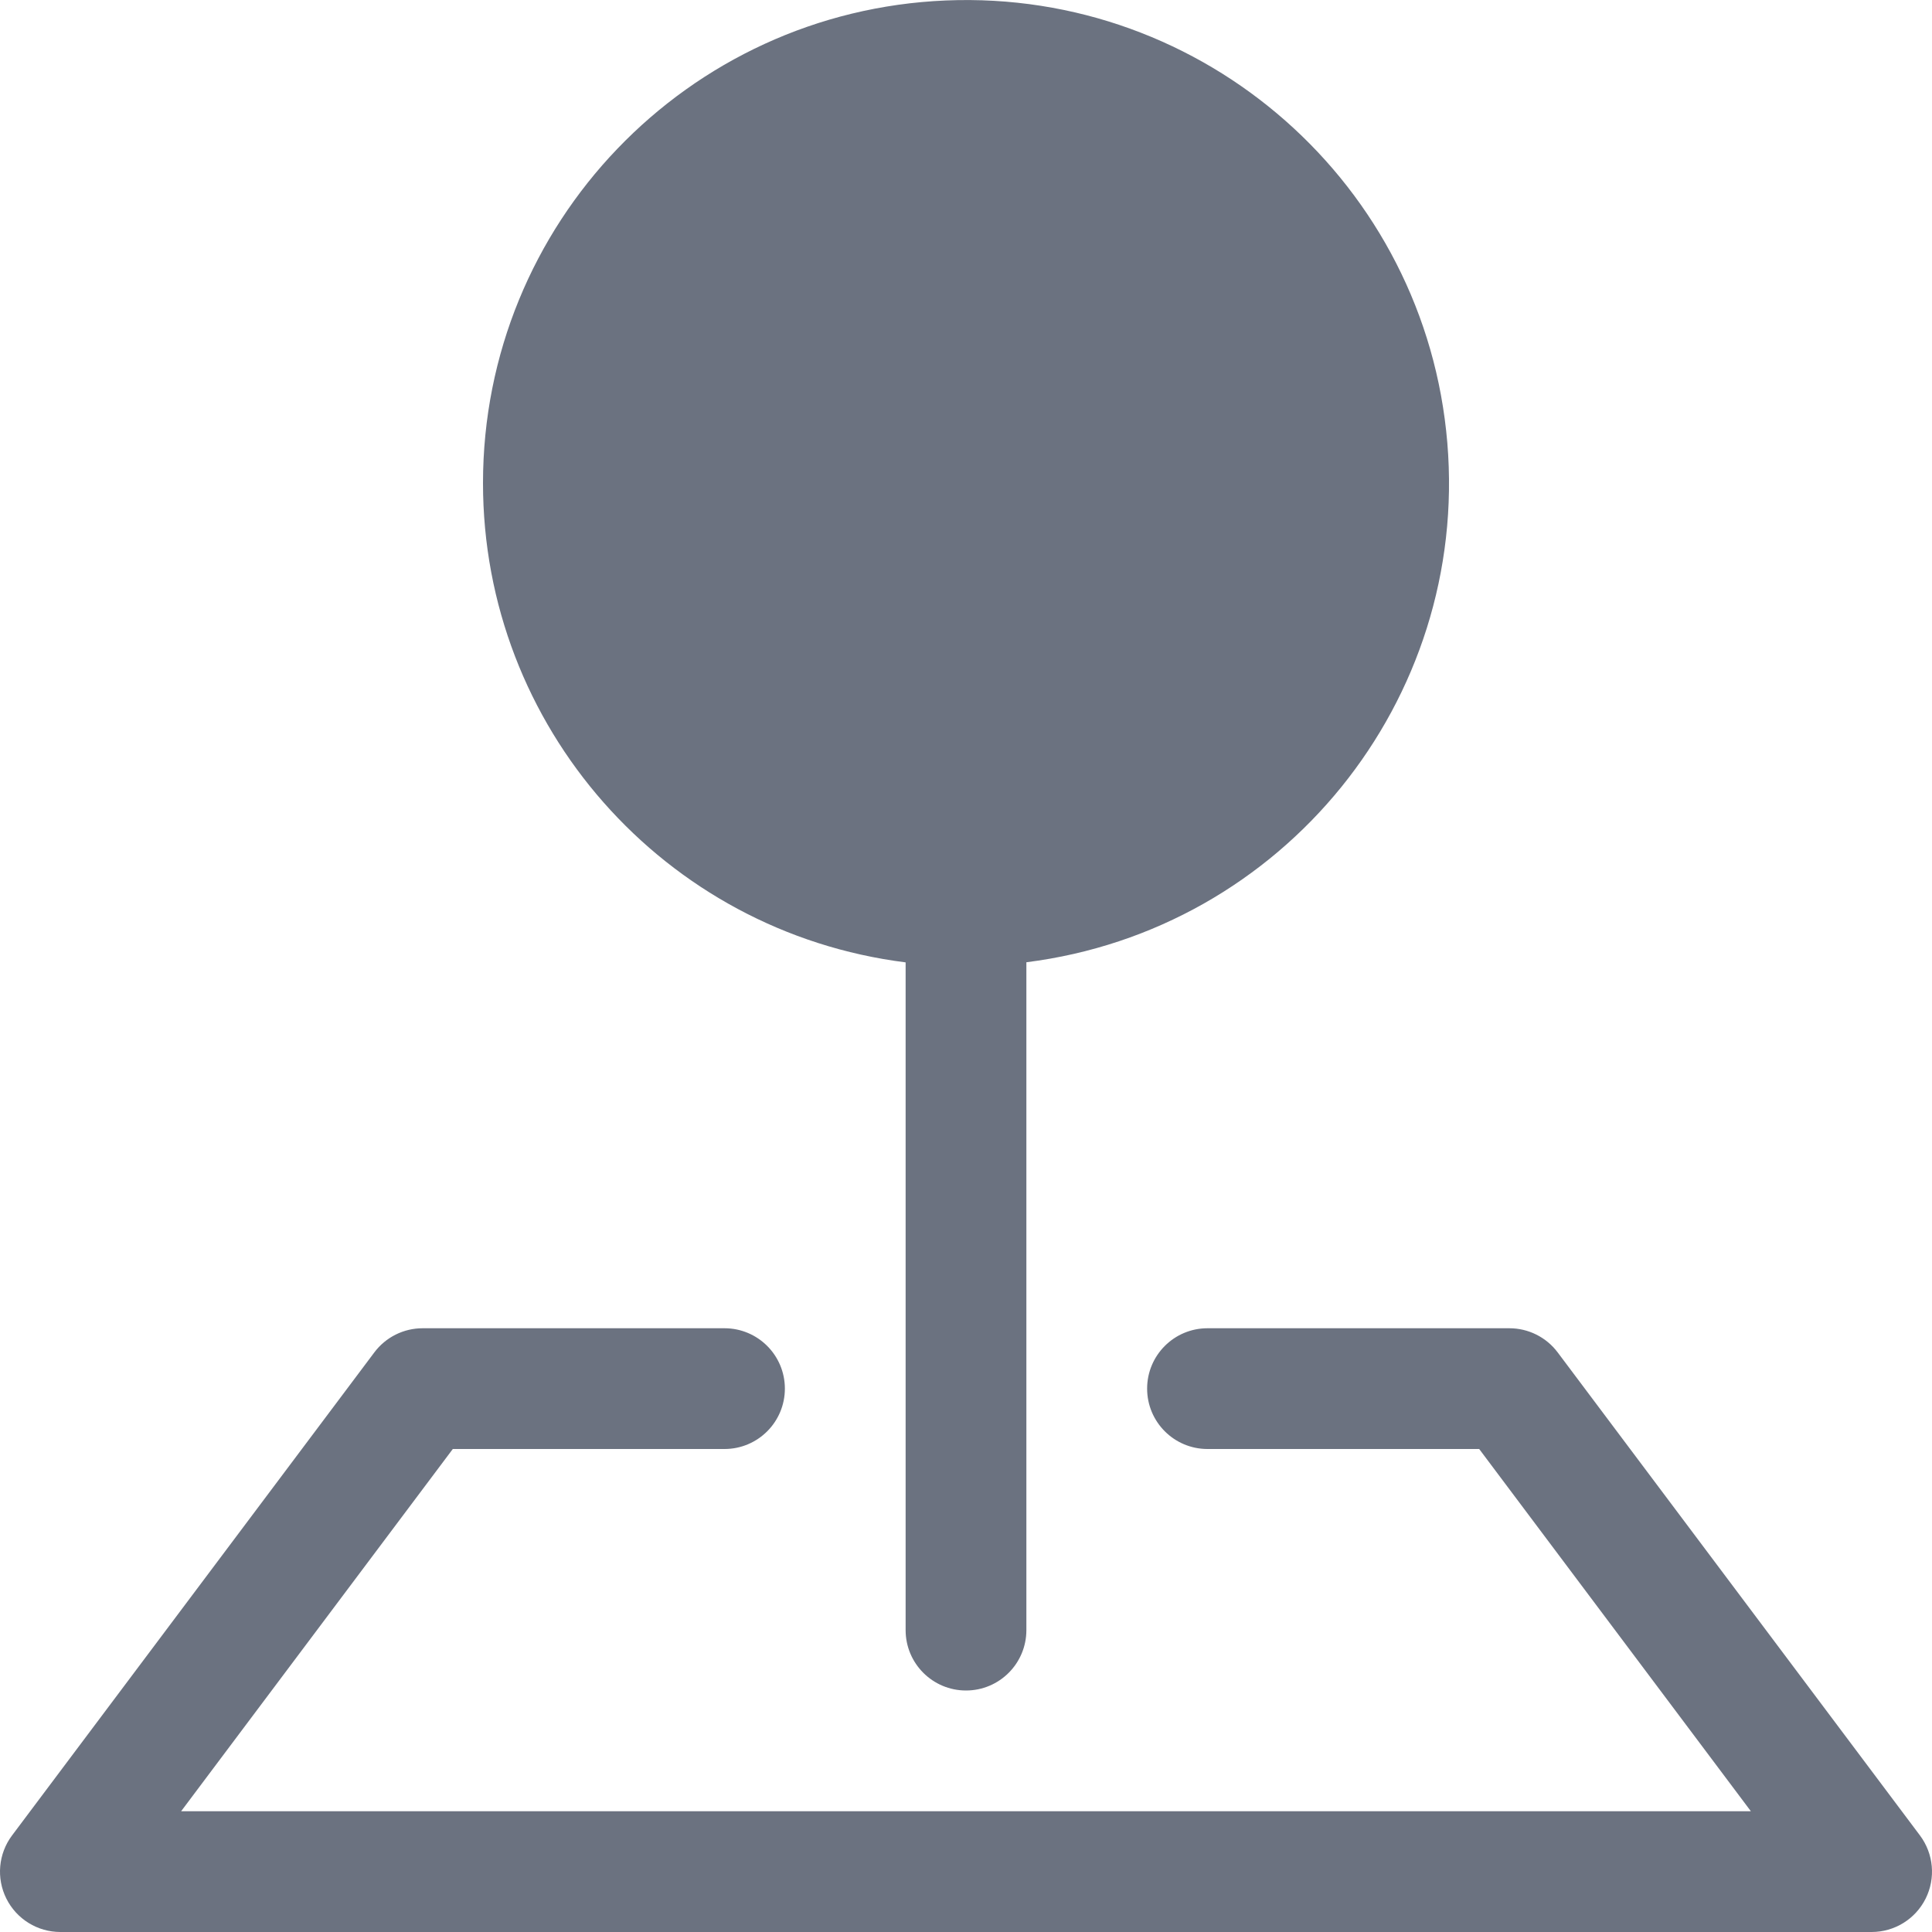
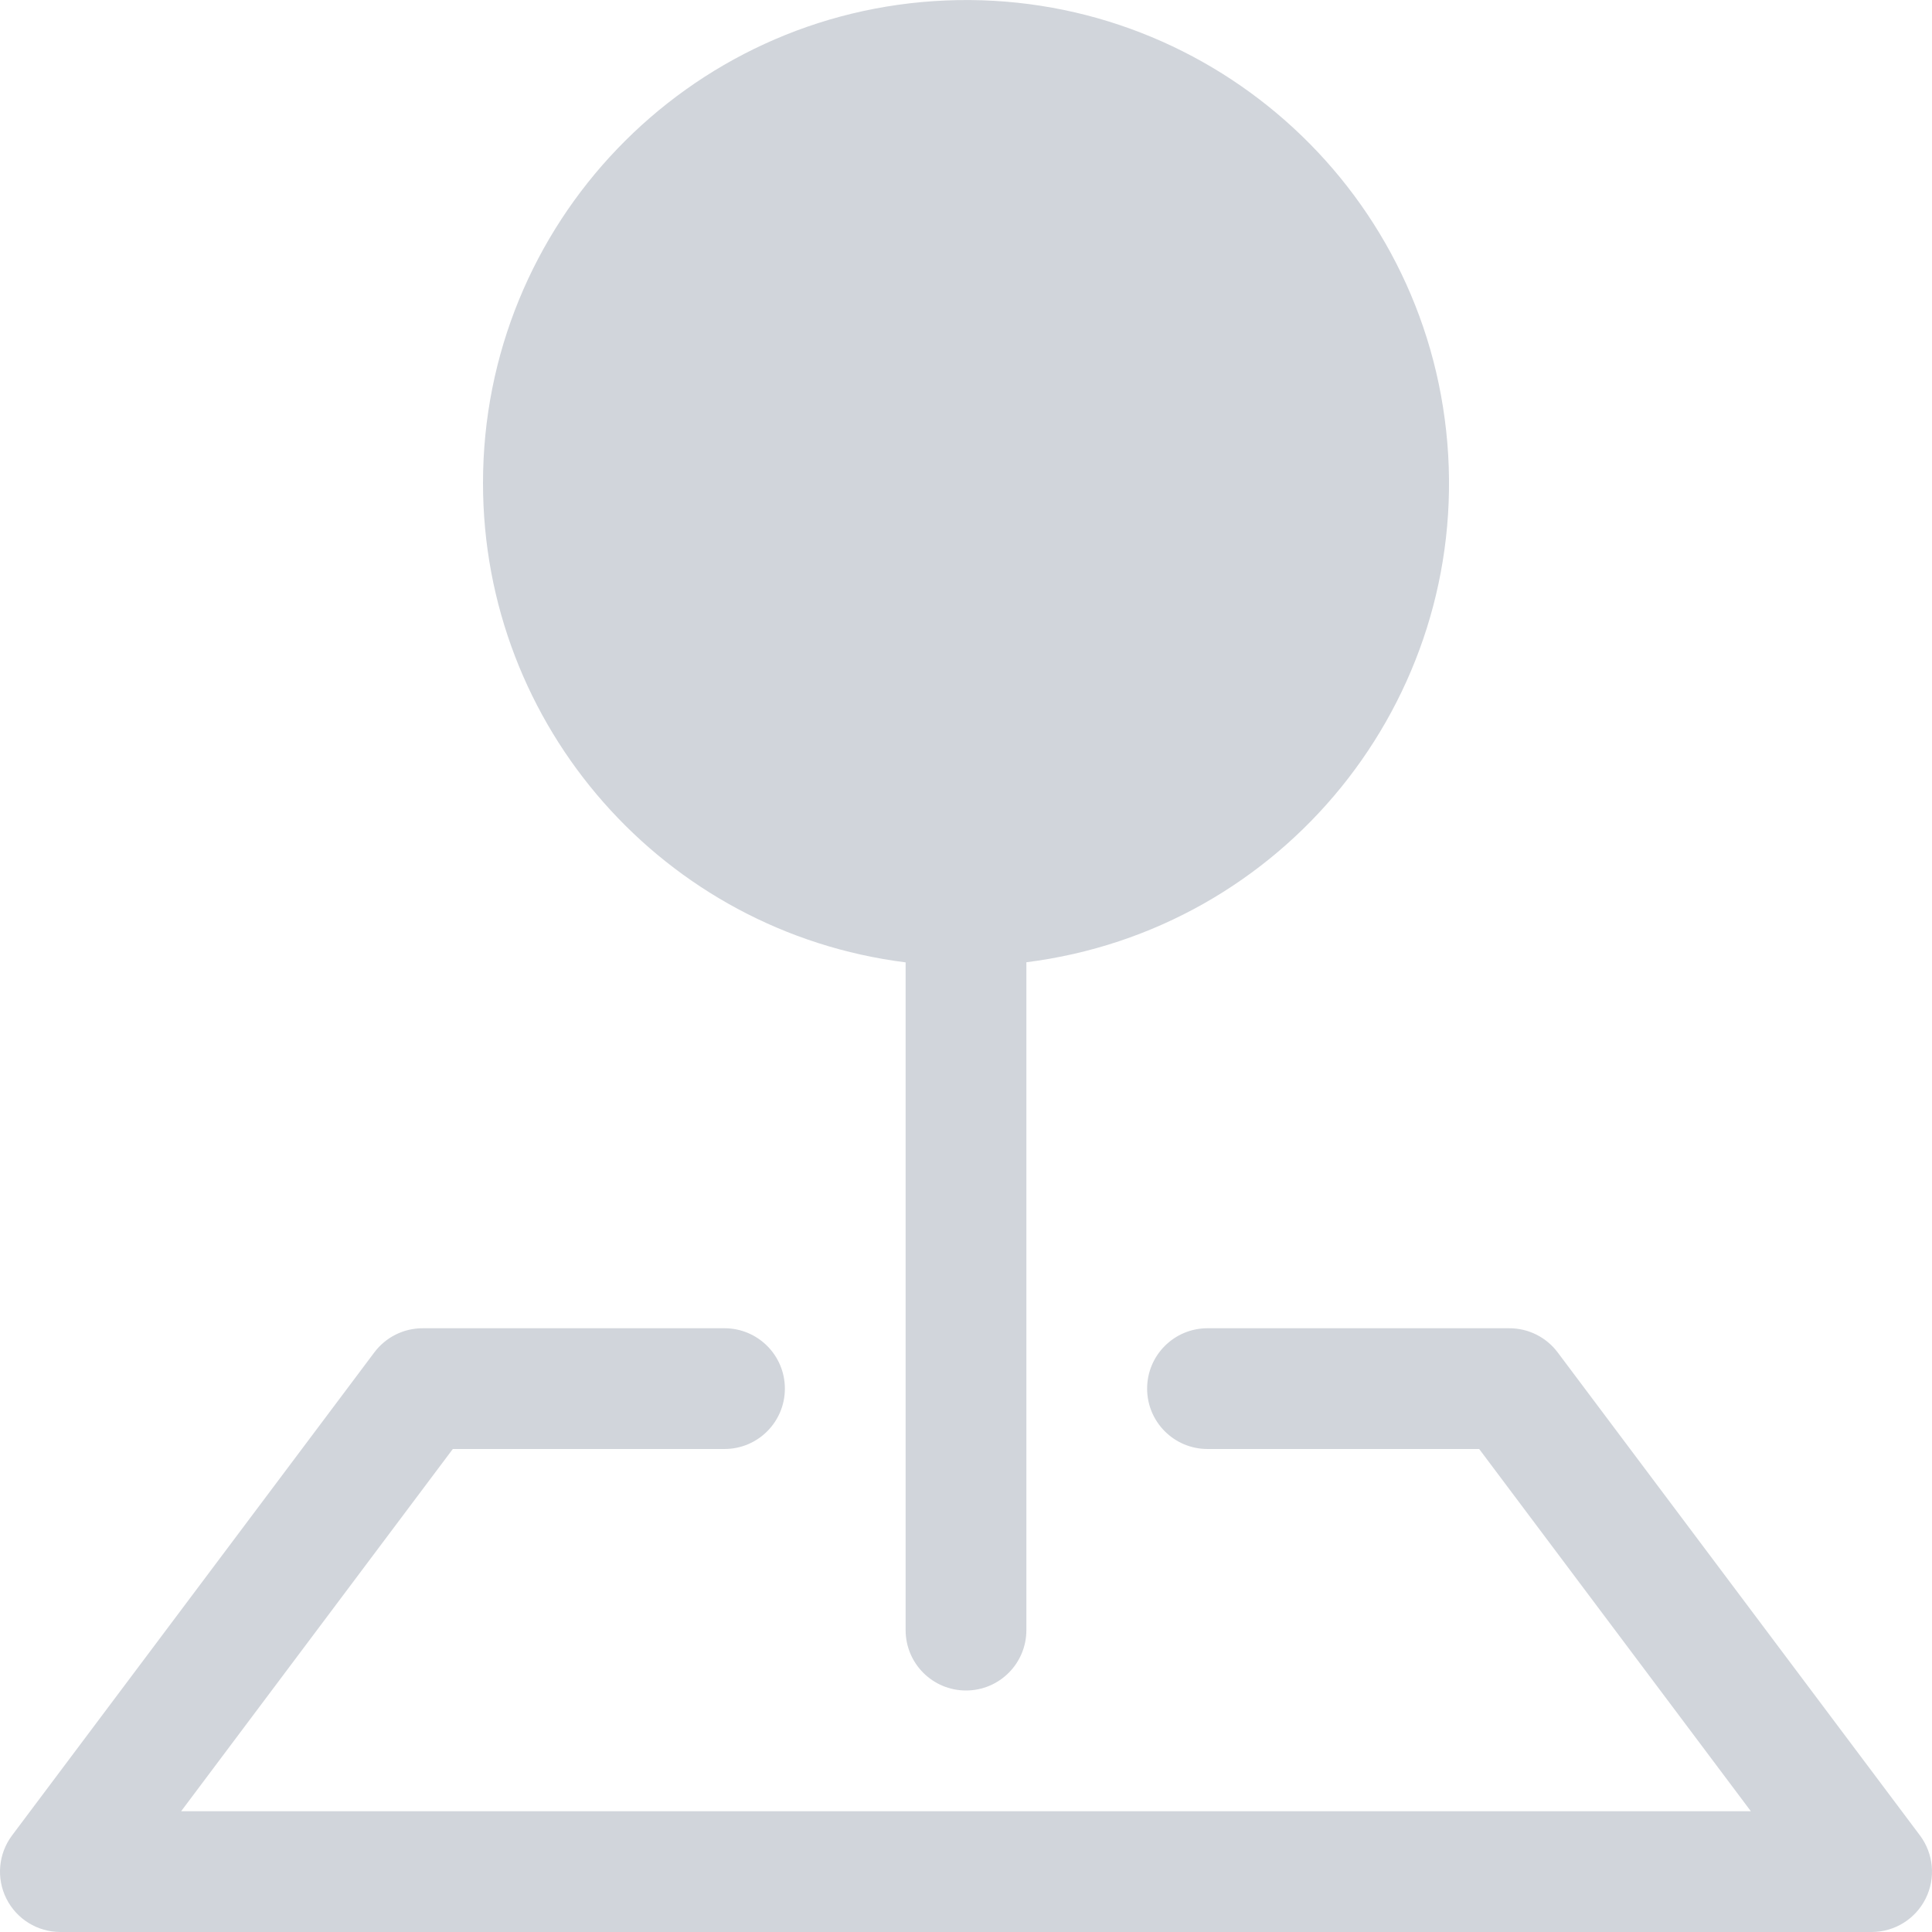
- <svg xmlns="http://www.w3.org/2000/svg" stroke="#6B7280" fill="#6B7280" stroke-width="0" viewBox="0 0 16 16" class="mr-2" height="12" width="12">
+ <svg xmlns="http://www.w3.org/2000/svg" stroke="#d1d5db" fill="#d1d5db" stroke-width="0" viewBox="0 0 16 16" class="mr-2" height="12" width="12">
  <path fill-rule="evenodd" d="M3.1 11.2a.5.5 0 0 1 .4-.2H6a.5.5 0 0 1 0 1H3.75L1.5 15h13l-2.25-3H10a.5.5 0 0 1 0-1h2.5a.5.5 0 0 1 .4.2l3 4a.5.5 0 0 1-.4.8H.5a.5.5 0 0 1-.4-.8l3-4z" />
  <path fill-rule="evenodd" d="M4 4a4 4 0 1 1 4.5 3.969V13.5a.5.5 0 0 1-1 0V7.97A4 4 0 0 1 4 3.999z" />
</svg>
